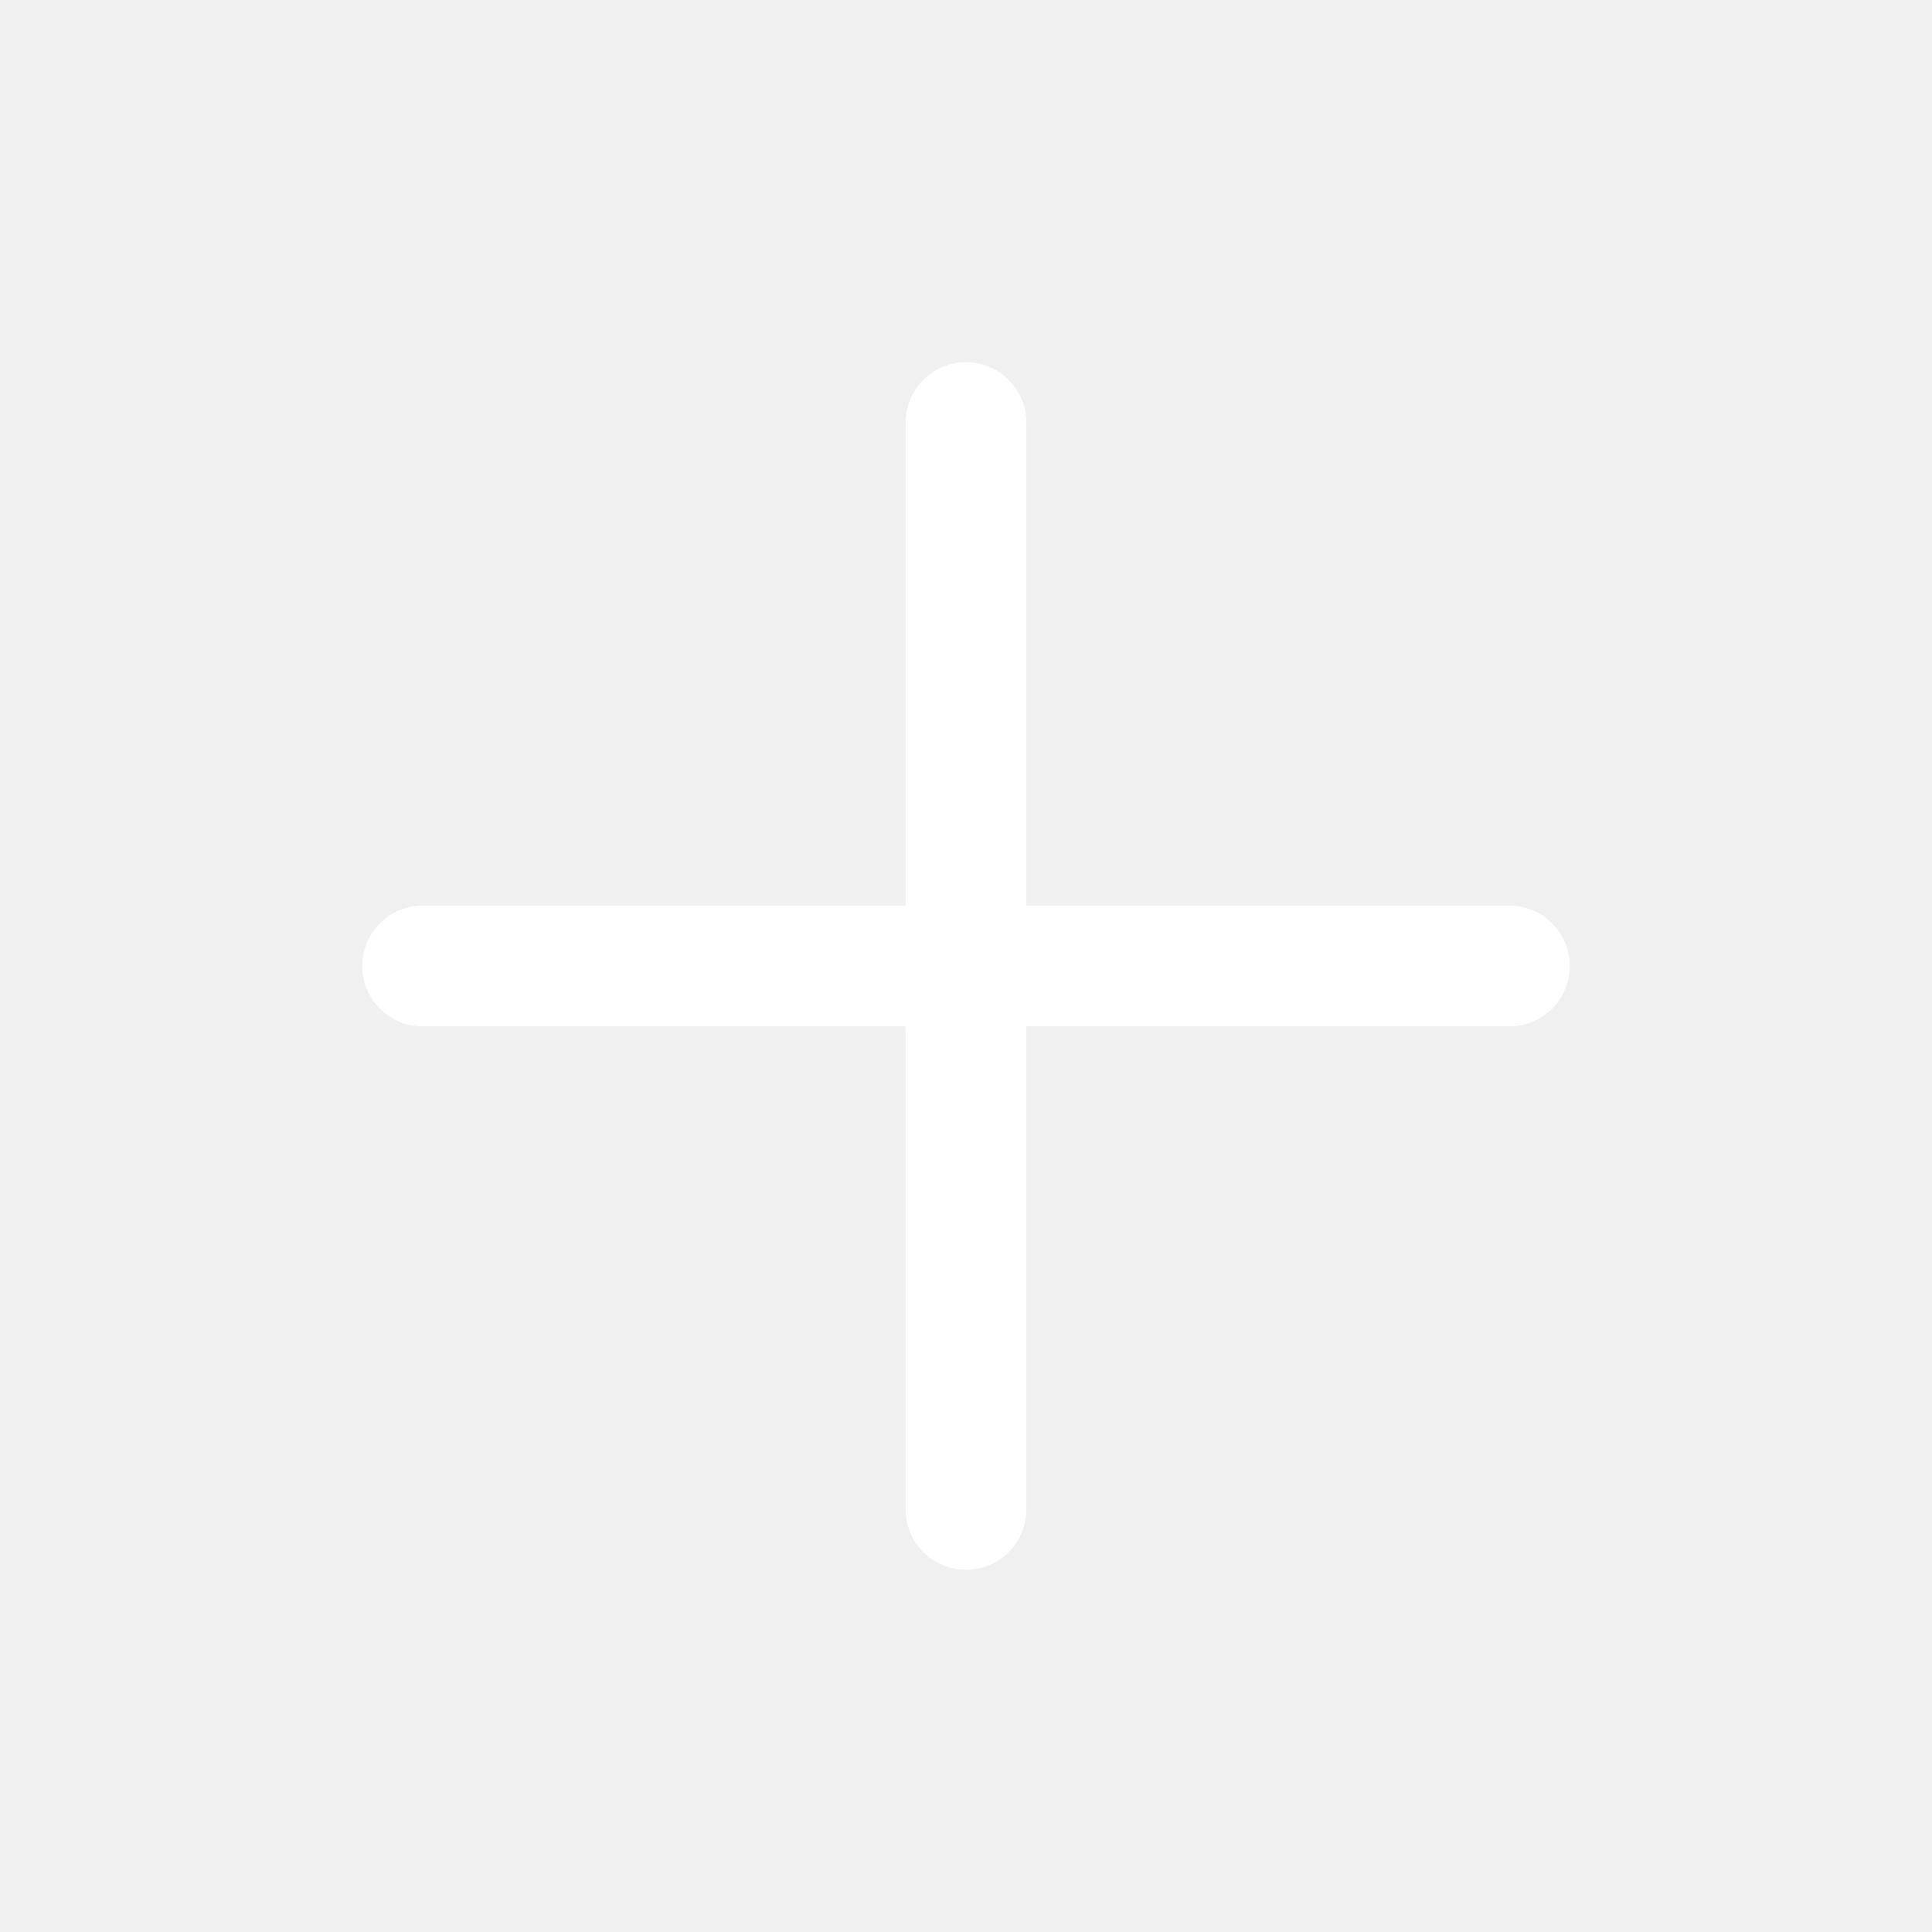
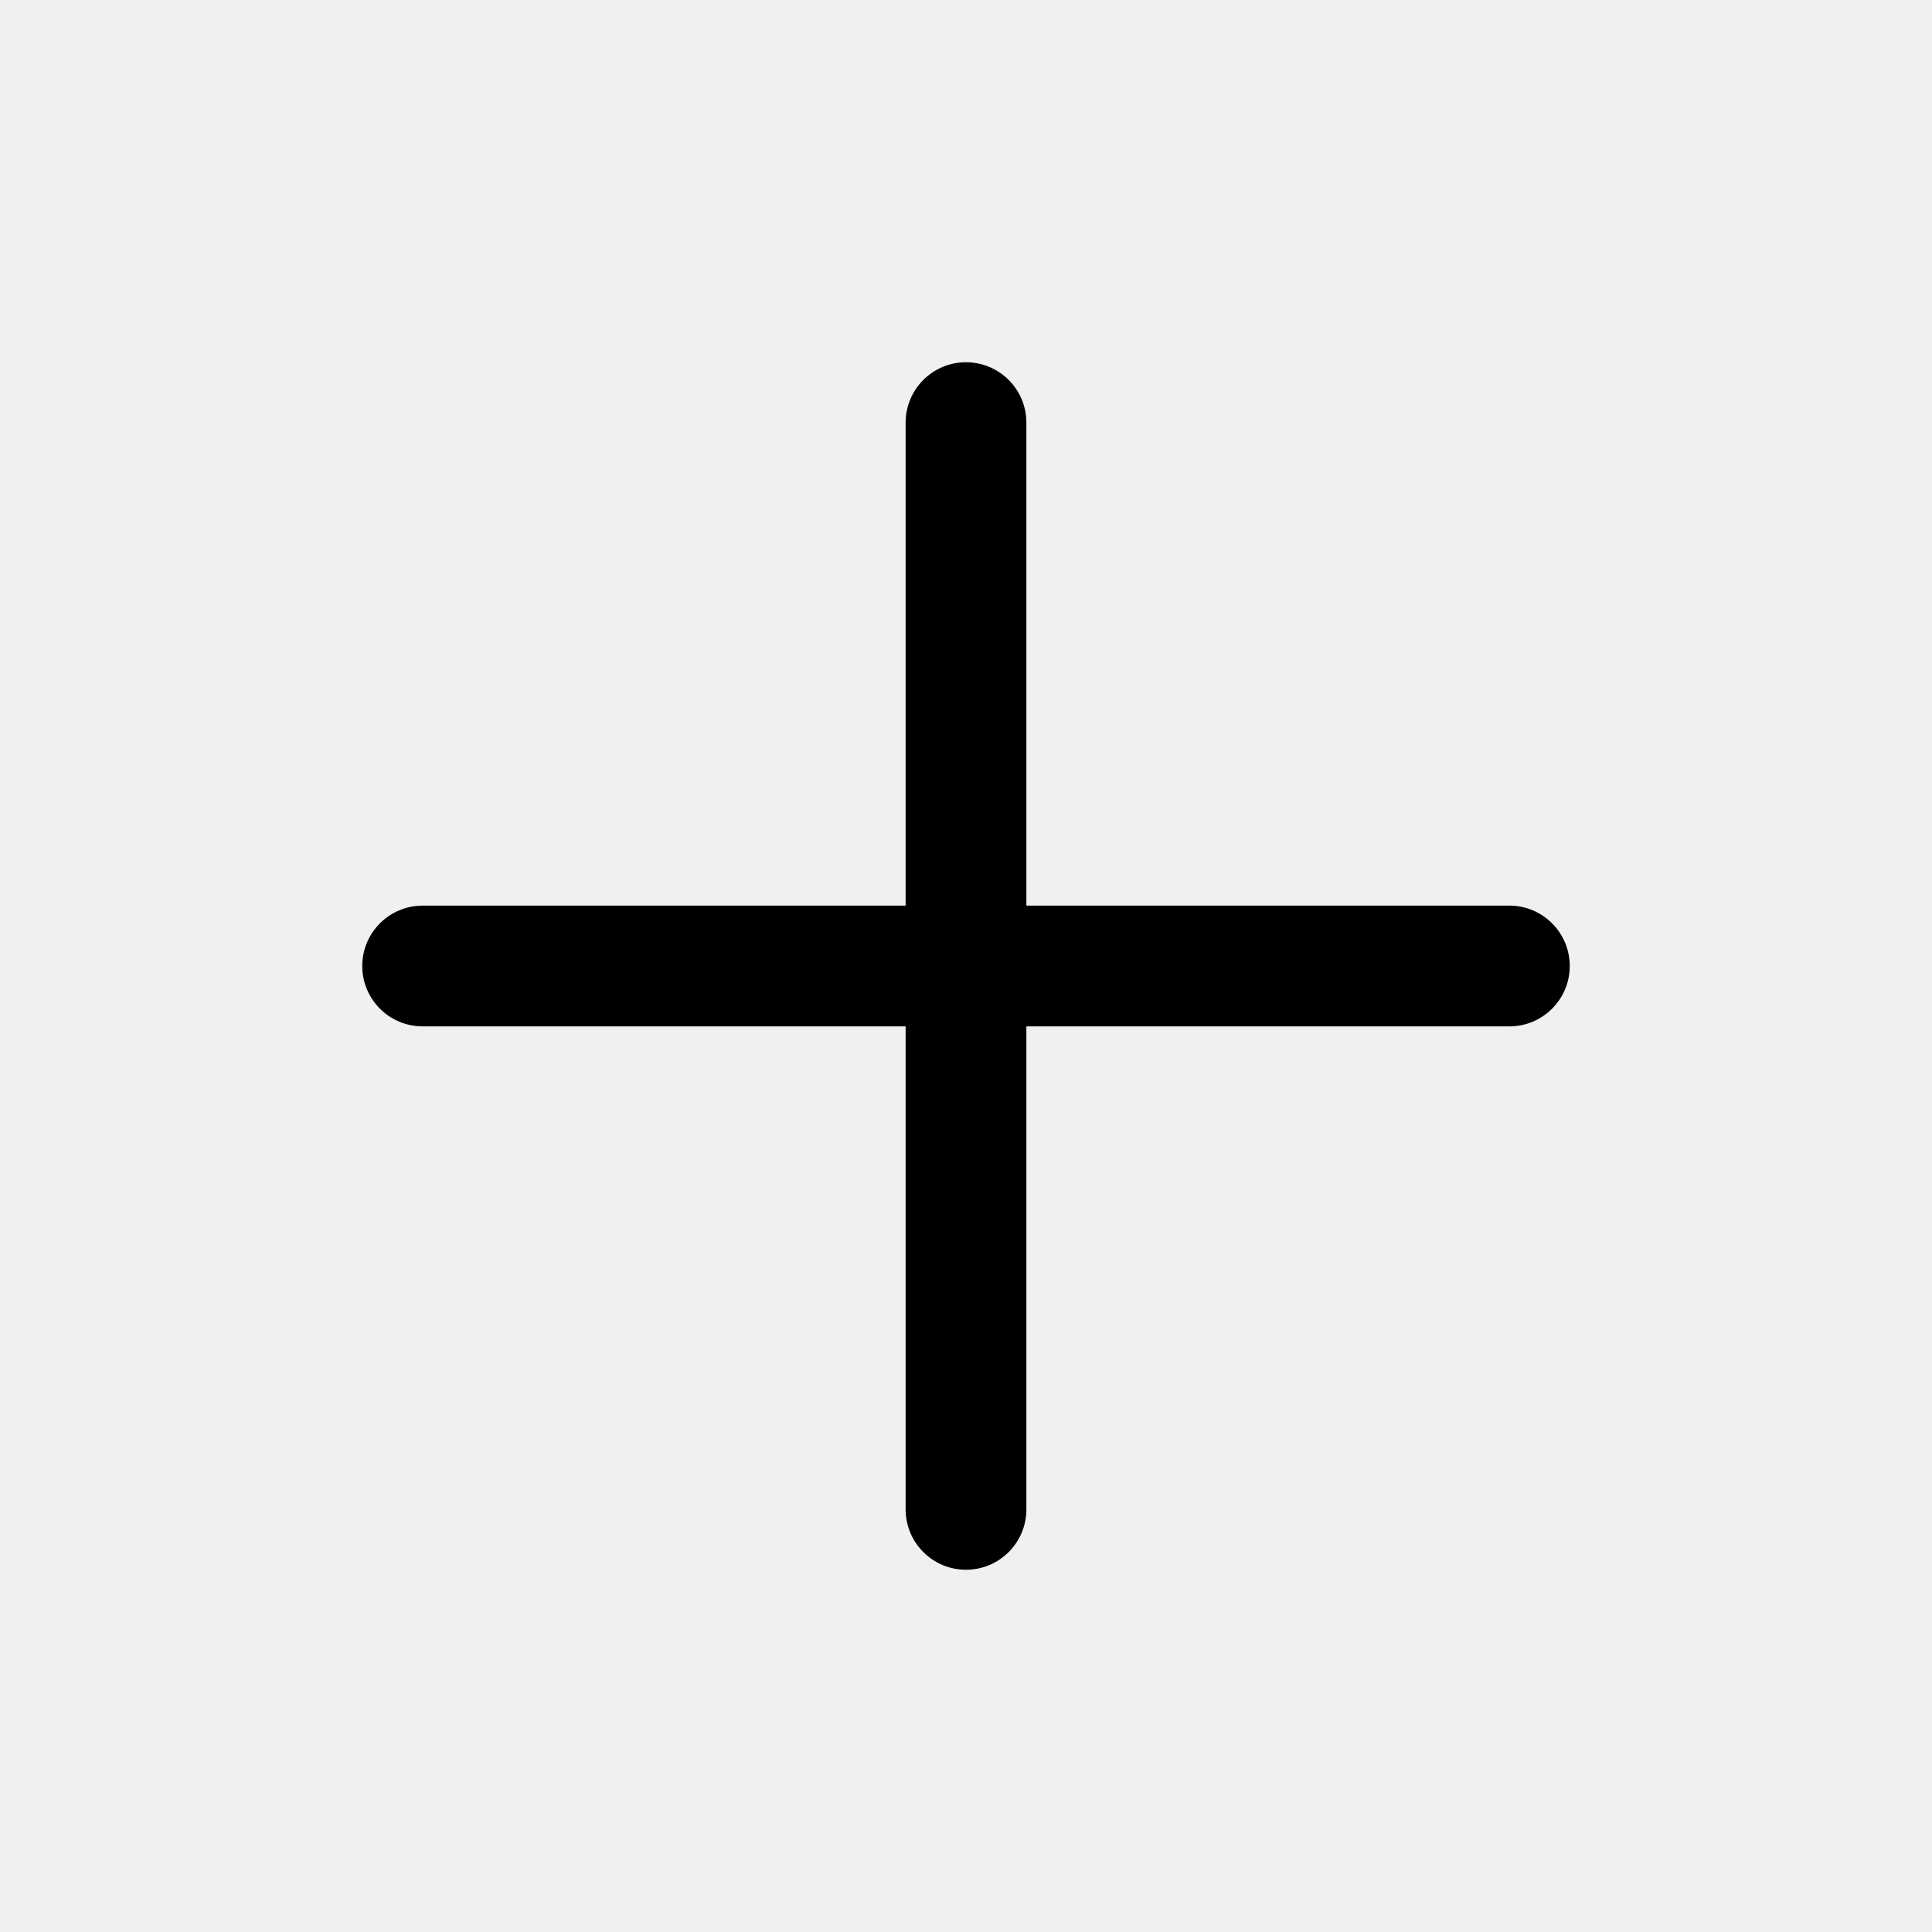
<svg xmlns="http://www.w3.org/2000/svg" width="20" height="20" viewBox="0 0 20 20" fill="none">
-   <path d="M10.625 4.375C10.625 4.03 10.345 3.75 10 3.75C9.655 3.75 9.375 4.03 9.375 4.375V9.375H4.375C4.03 9.375 3.75 9.655 3.75 10C3.75 10.345 4.03 10.625 4.375 10.625H9.375V15.625C9.375 15.97 9.655 16.25 10 16.25C10.345 16.25 10.625 15.97 10.625 15.625V10.625H15.625C15.97 10.625 16.25 10.345 16.25 10C16.25 9.655 15.97 9.375 15.625 9.375H10.625V4.375Z" fill="white" />
+   <path d="M10.625 4.375C10.625 4.03 10.345 3.75 10 3.75C9.655 3.75 9.375 4.03 9.375 4.375V9.375H4.375C4.03 9.375 3.75 9.655 3.75 10C3.75 10.345 4.03 10.625 4.375 10.625H9.375V15.625C9.375 15.97 9.655 16.25 10 16.25C10.345 16.25 10.625 15.97 10.625 15.625V10.625H15.625C15.97 10.625 16.25 10.345 16.25 10C16.25 9.655 15.97 9.375 15.625 9.375H10.625V4.375Z" fill="currentColor" />
</svg>
